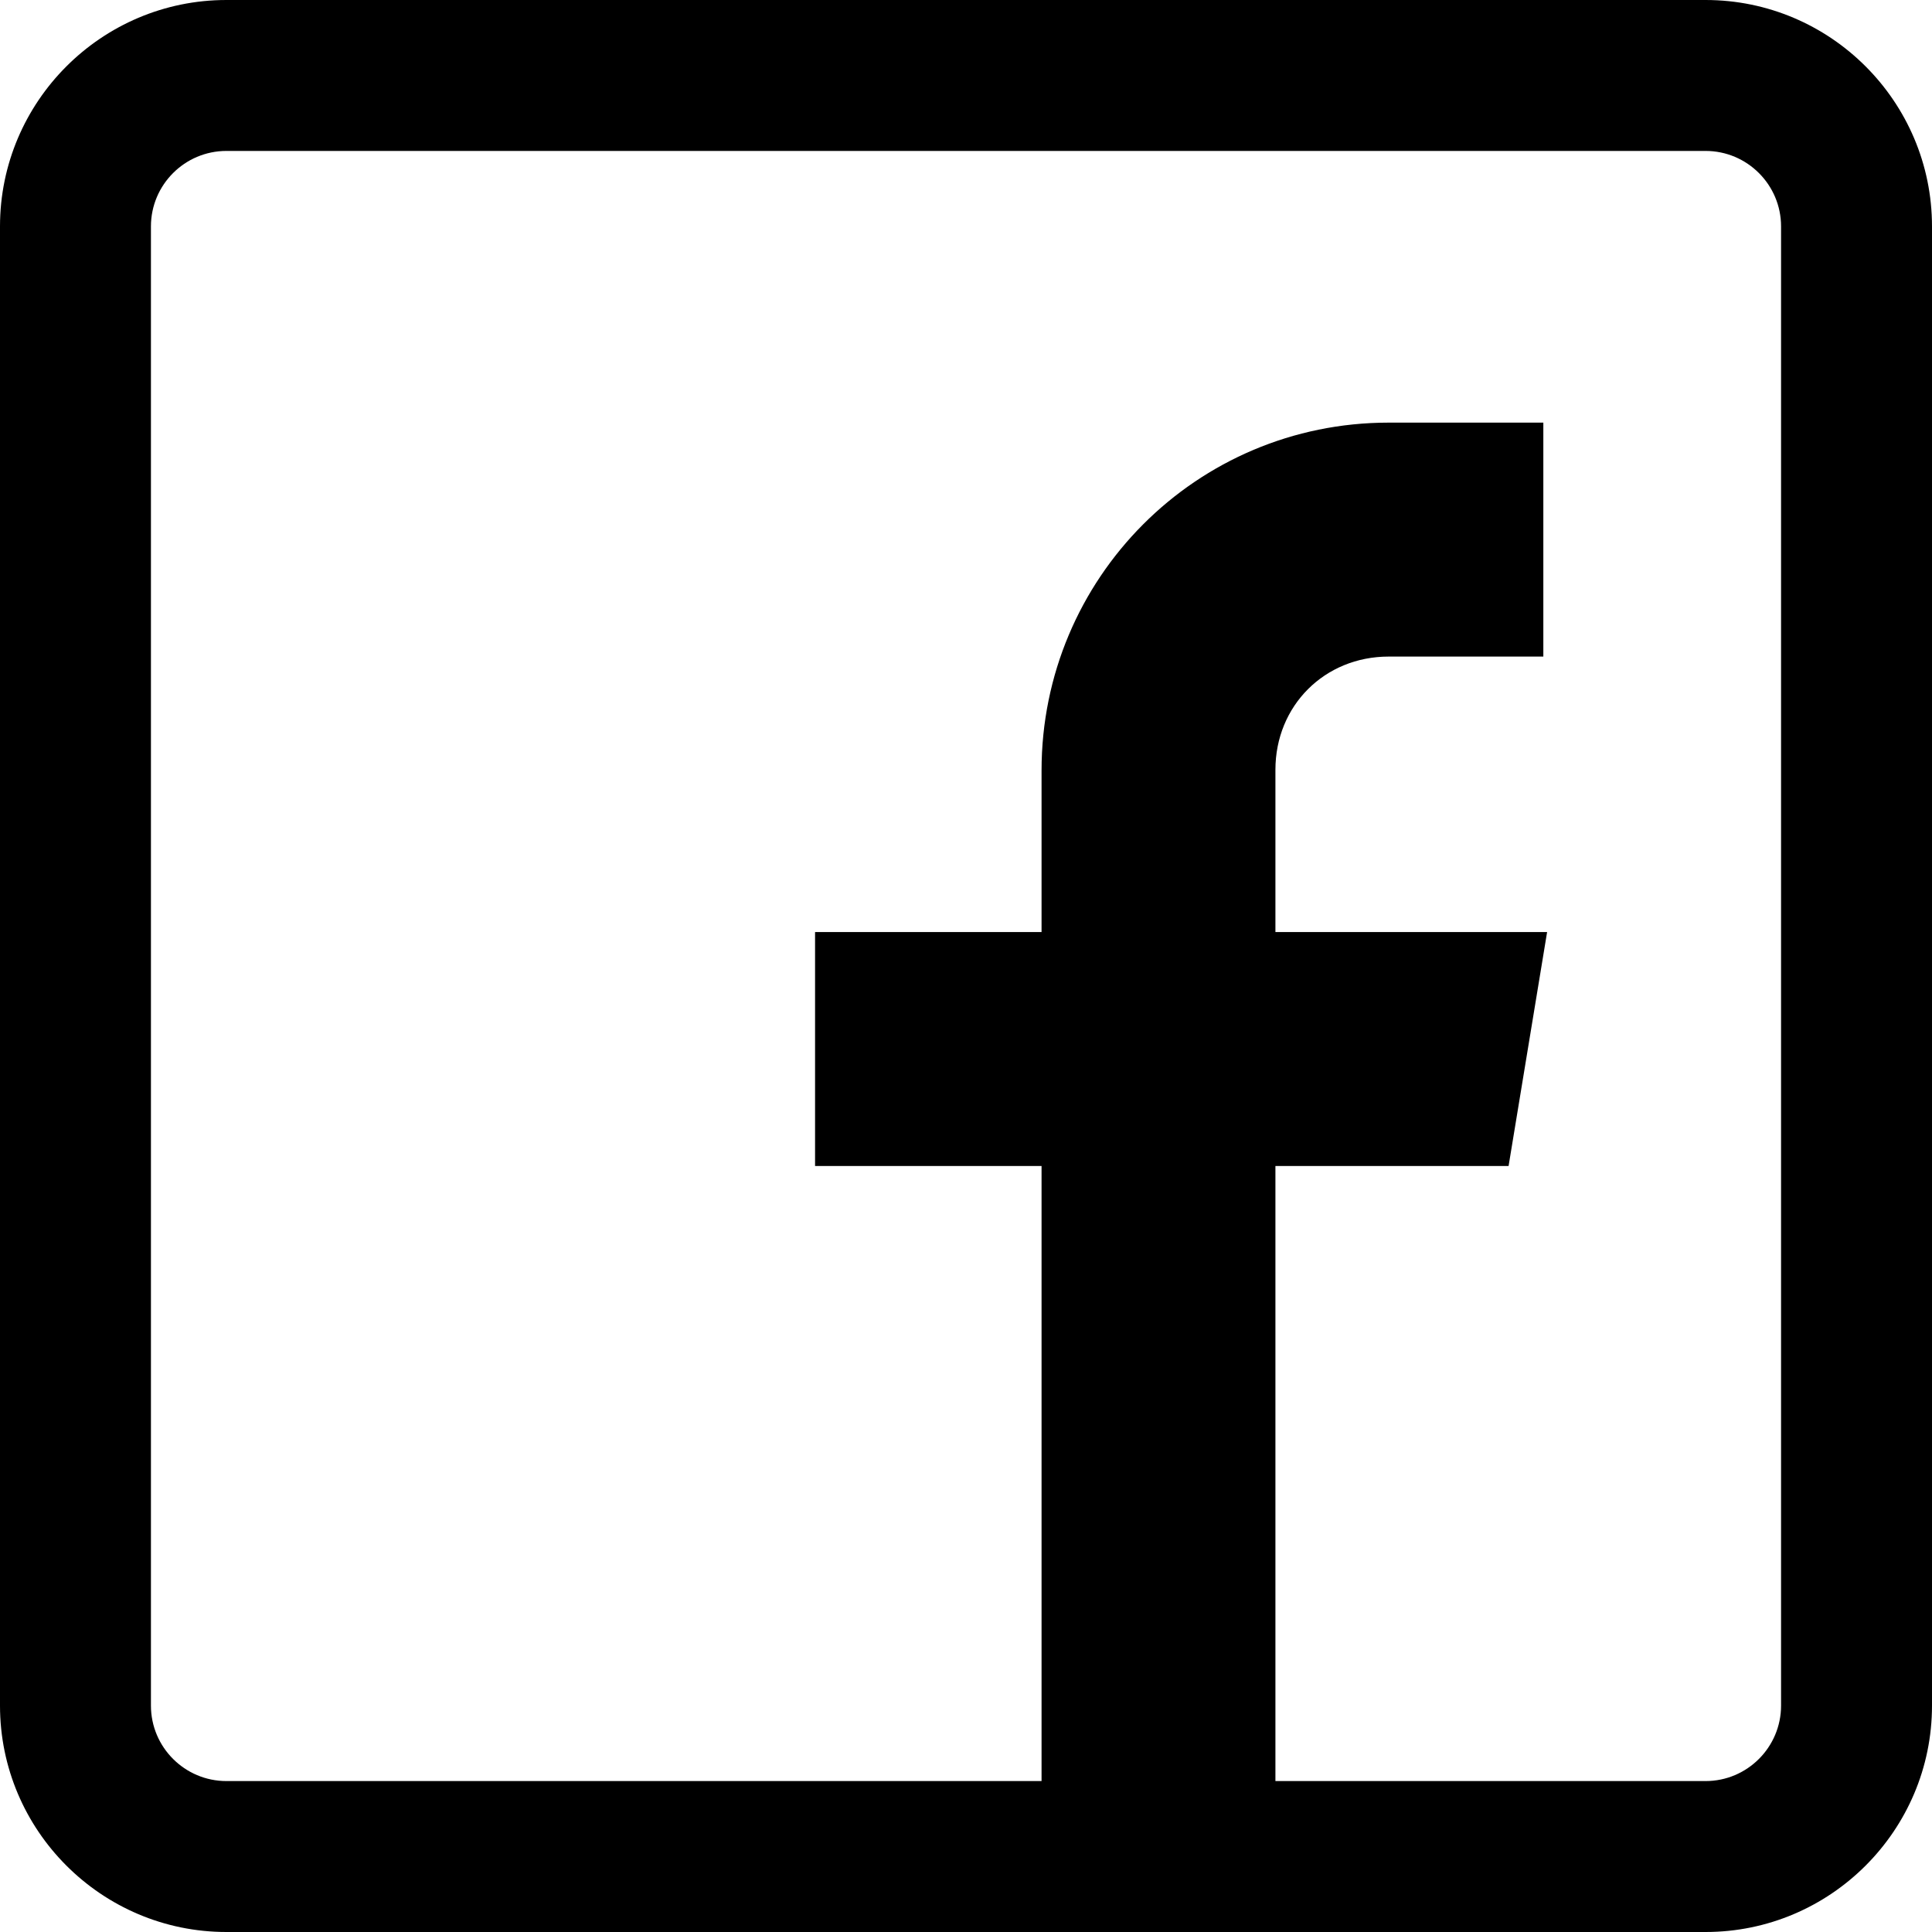
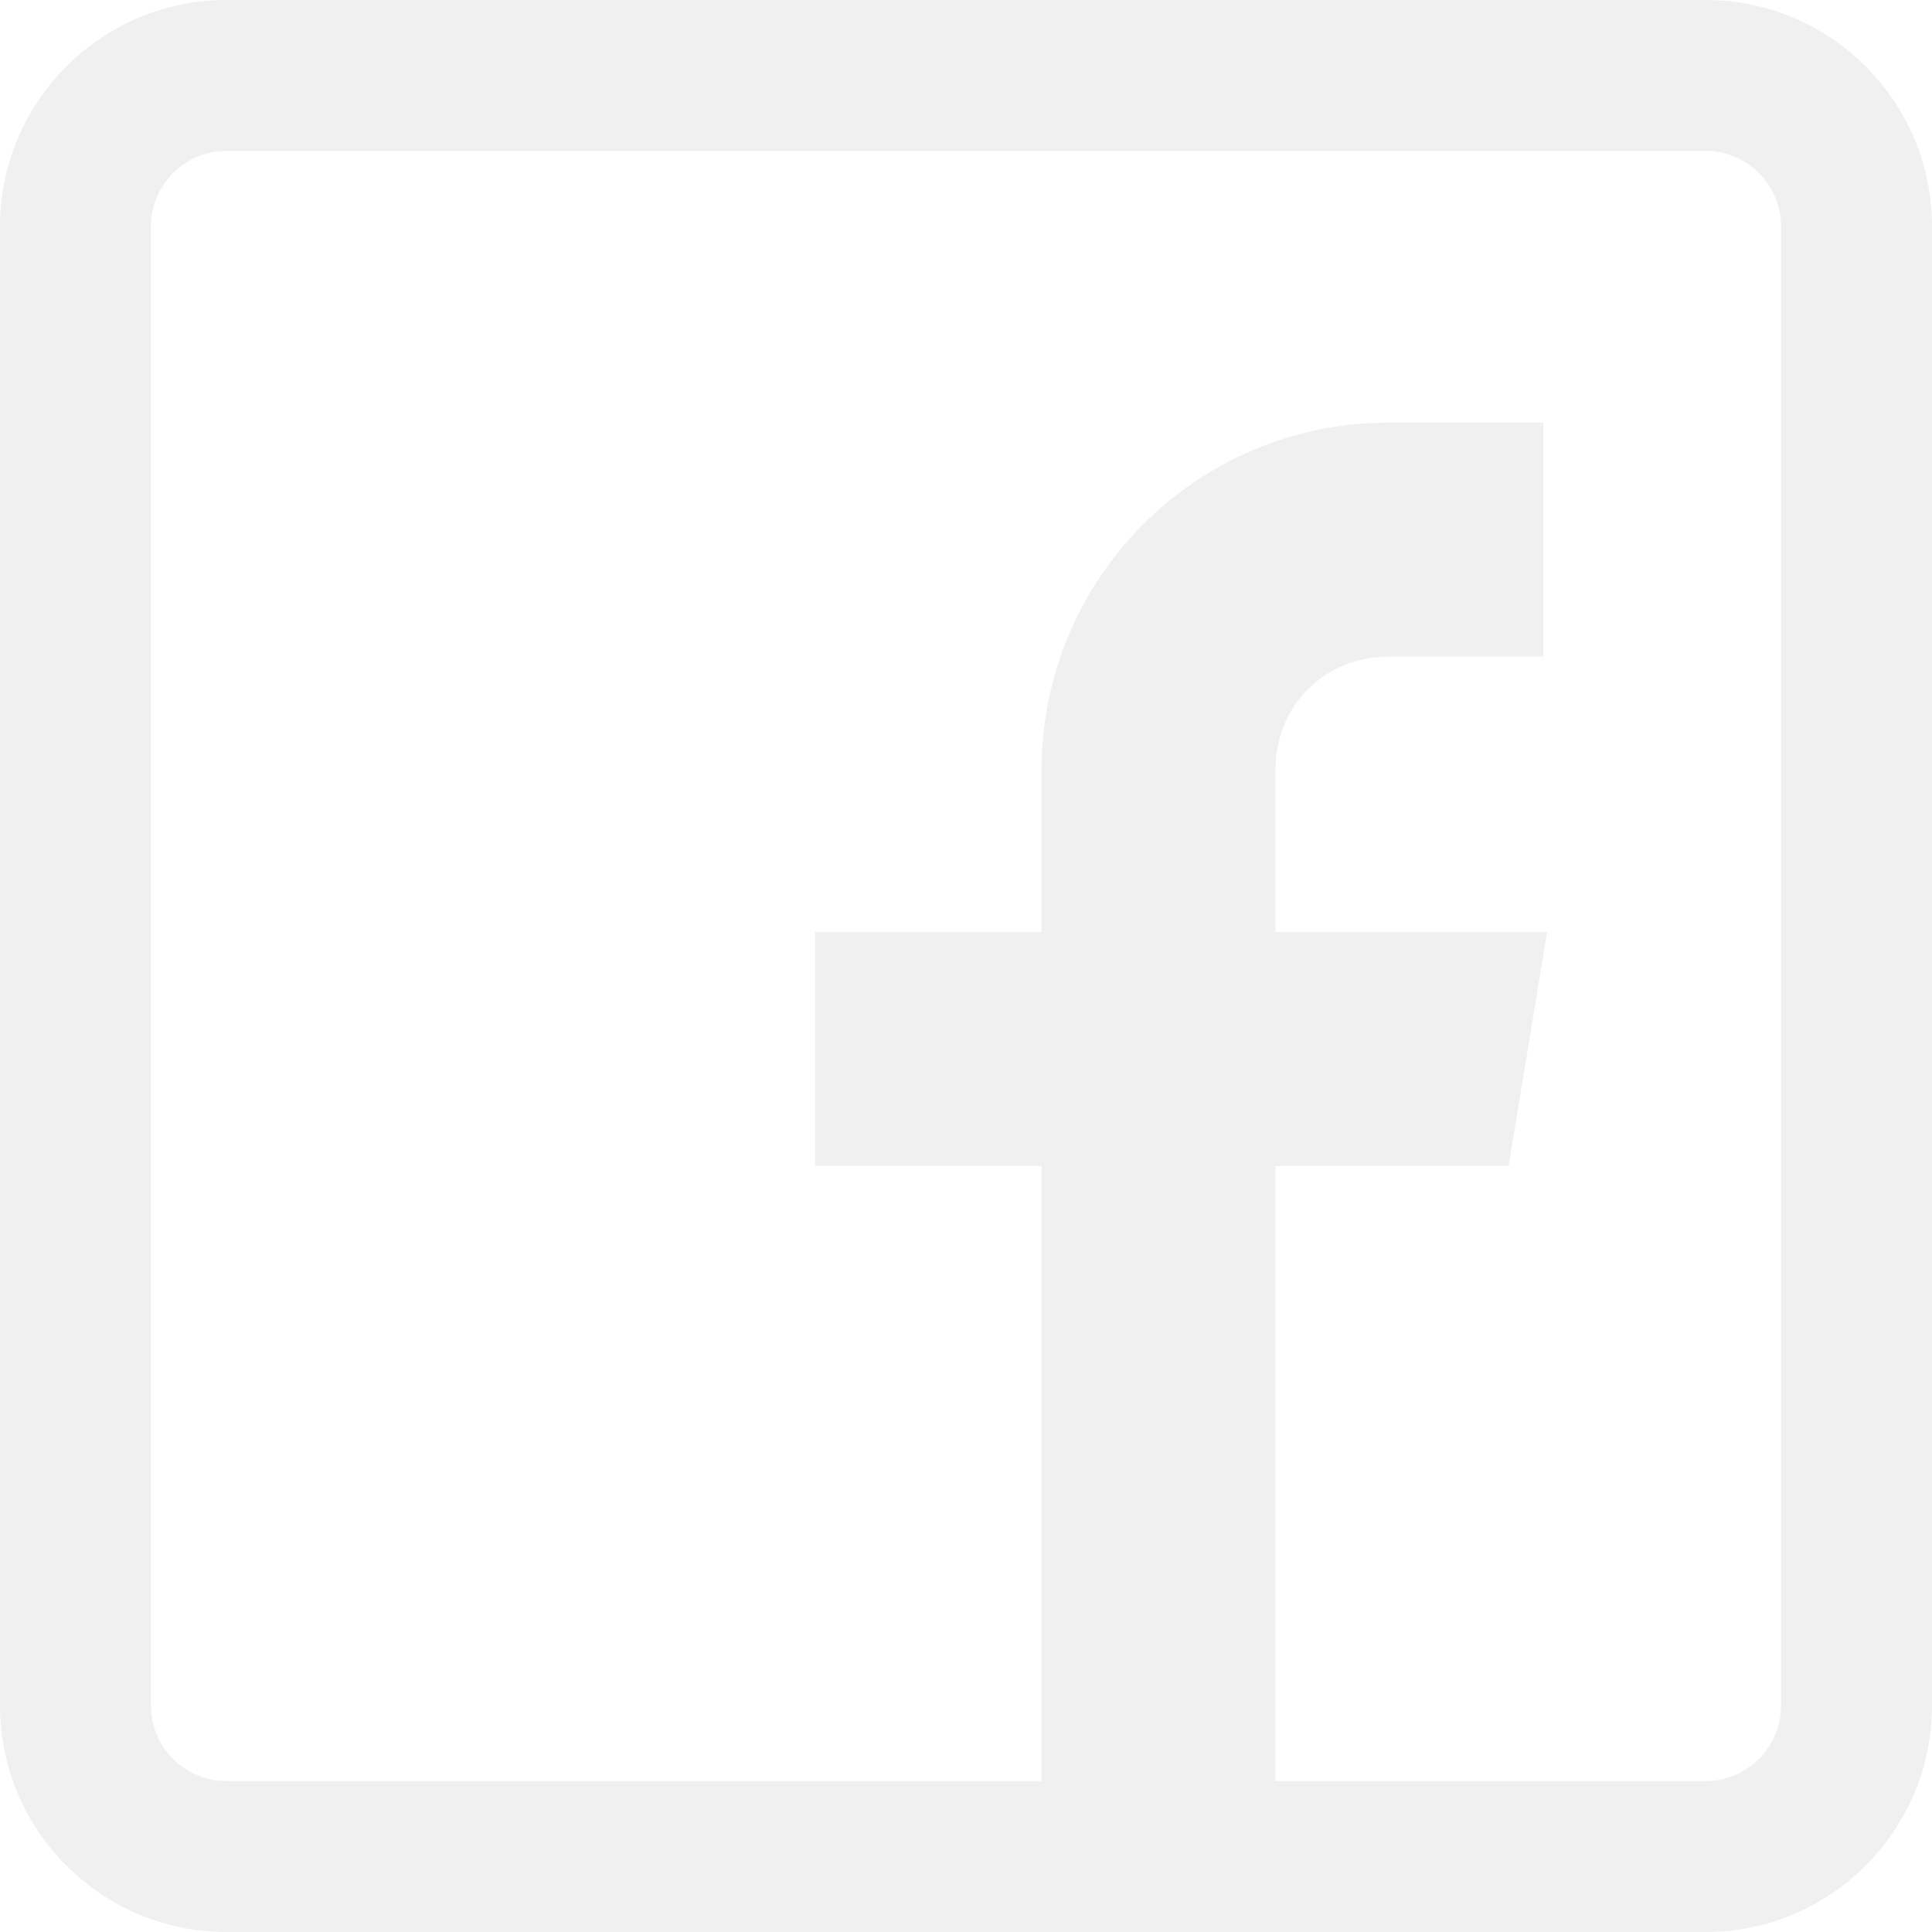
<svg xmlns="http://www.w3.org/2000/svg" version="1.1" id="Capa_1" x="0px" y="0px" viewBox="0 0 512 512" style="enable-background:new 0 0 512 512;" xml:space="preserve">
  <g>
    <g>
-       <path d="M452,0H60C26.916,0,0,26.916,0,60v392c0,33.084,26.916,60,60,60h392c33.084,0,60-26.916,60-60V60    C512,26.916,485.084,0,452,0z M472,452c0,11.028-8.972,20-20,20H338V309h61.79L410,247h-72v-43c0-16.975,13.025-30,30-30h41v-62    h-41c-50.923,0-91.978,41.25-91.978,92.174V247H216v62h60.022v163H60c-11.028,0-20-8.972-20-20V60c0-11.028,8.972-20,20-20h392    c11.028,0,20,8.972,20,20V452z" />
+       <path style="fill:#f0f0f0;" d="M452,0H60C26.916,0,0,26.916,0,60v392c0,33.084,26.916,60,60,60h392c33.084,0,60-26.916,60-60V60    C512,26.916,485.084,0,452,0z M472,452c0,11.028-8.972,20-20,20H338V309h61.79L410,247h-72v-43c0-16.975,13.025-30,30-30h41v-62    h-41c-50.923,0-91.978,41.25-91.978,92.174V247H216v62h60.022v163H60c-11.028,0-20-8.972-20-20V60c0-11.028,8.972-20,20-20h392    c11.028,0,20,8.972,20,20V452z" />
    </g>
  </g>
  <g>
</g>
  <g>
</g>
  <g>
</g>
  <g>
</g>
  <g>
</g>
  <g>
</g>
  <g>
</g>
  <g>
</g>
  <g>
</g>
  <g>
</g>
  <g>
</g>
  <g>
</g>
  <g>
</g>
  <g>
</g>
  <g>
</g>
</svg>
